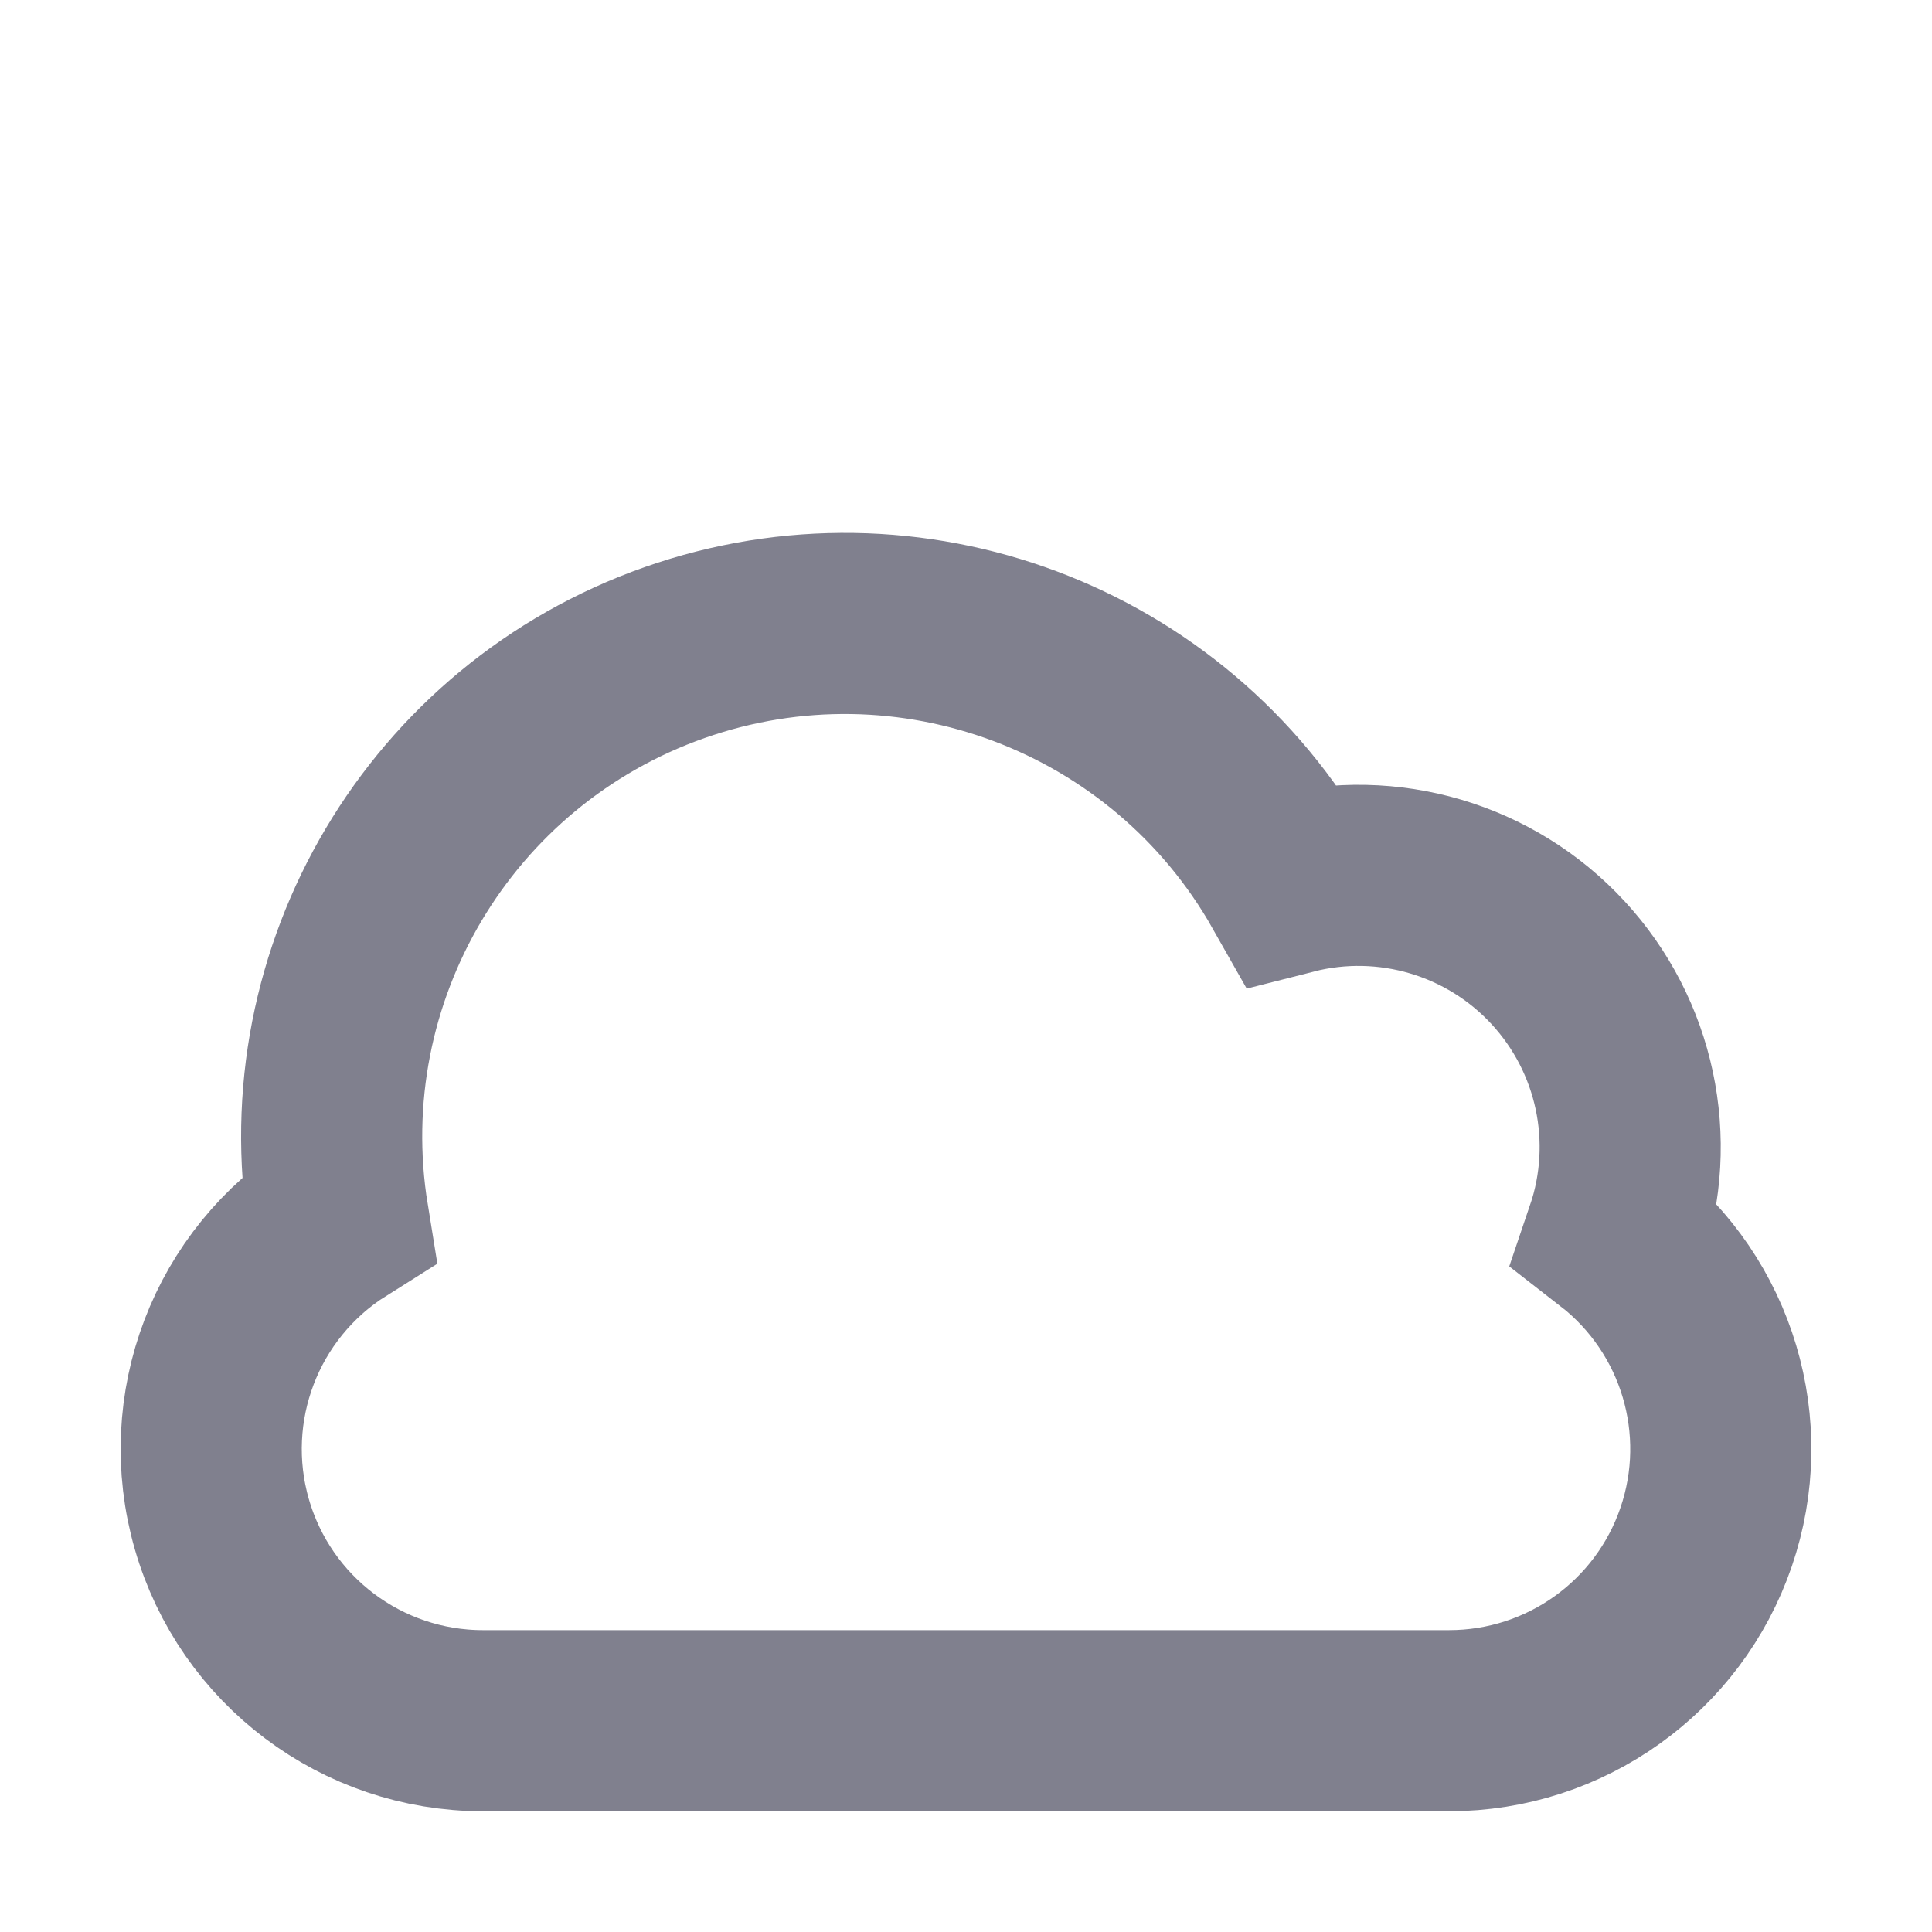
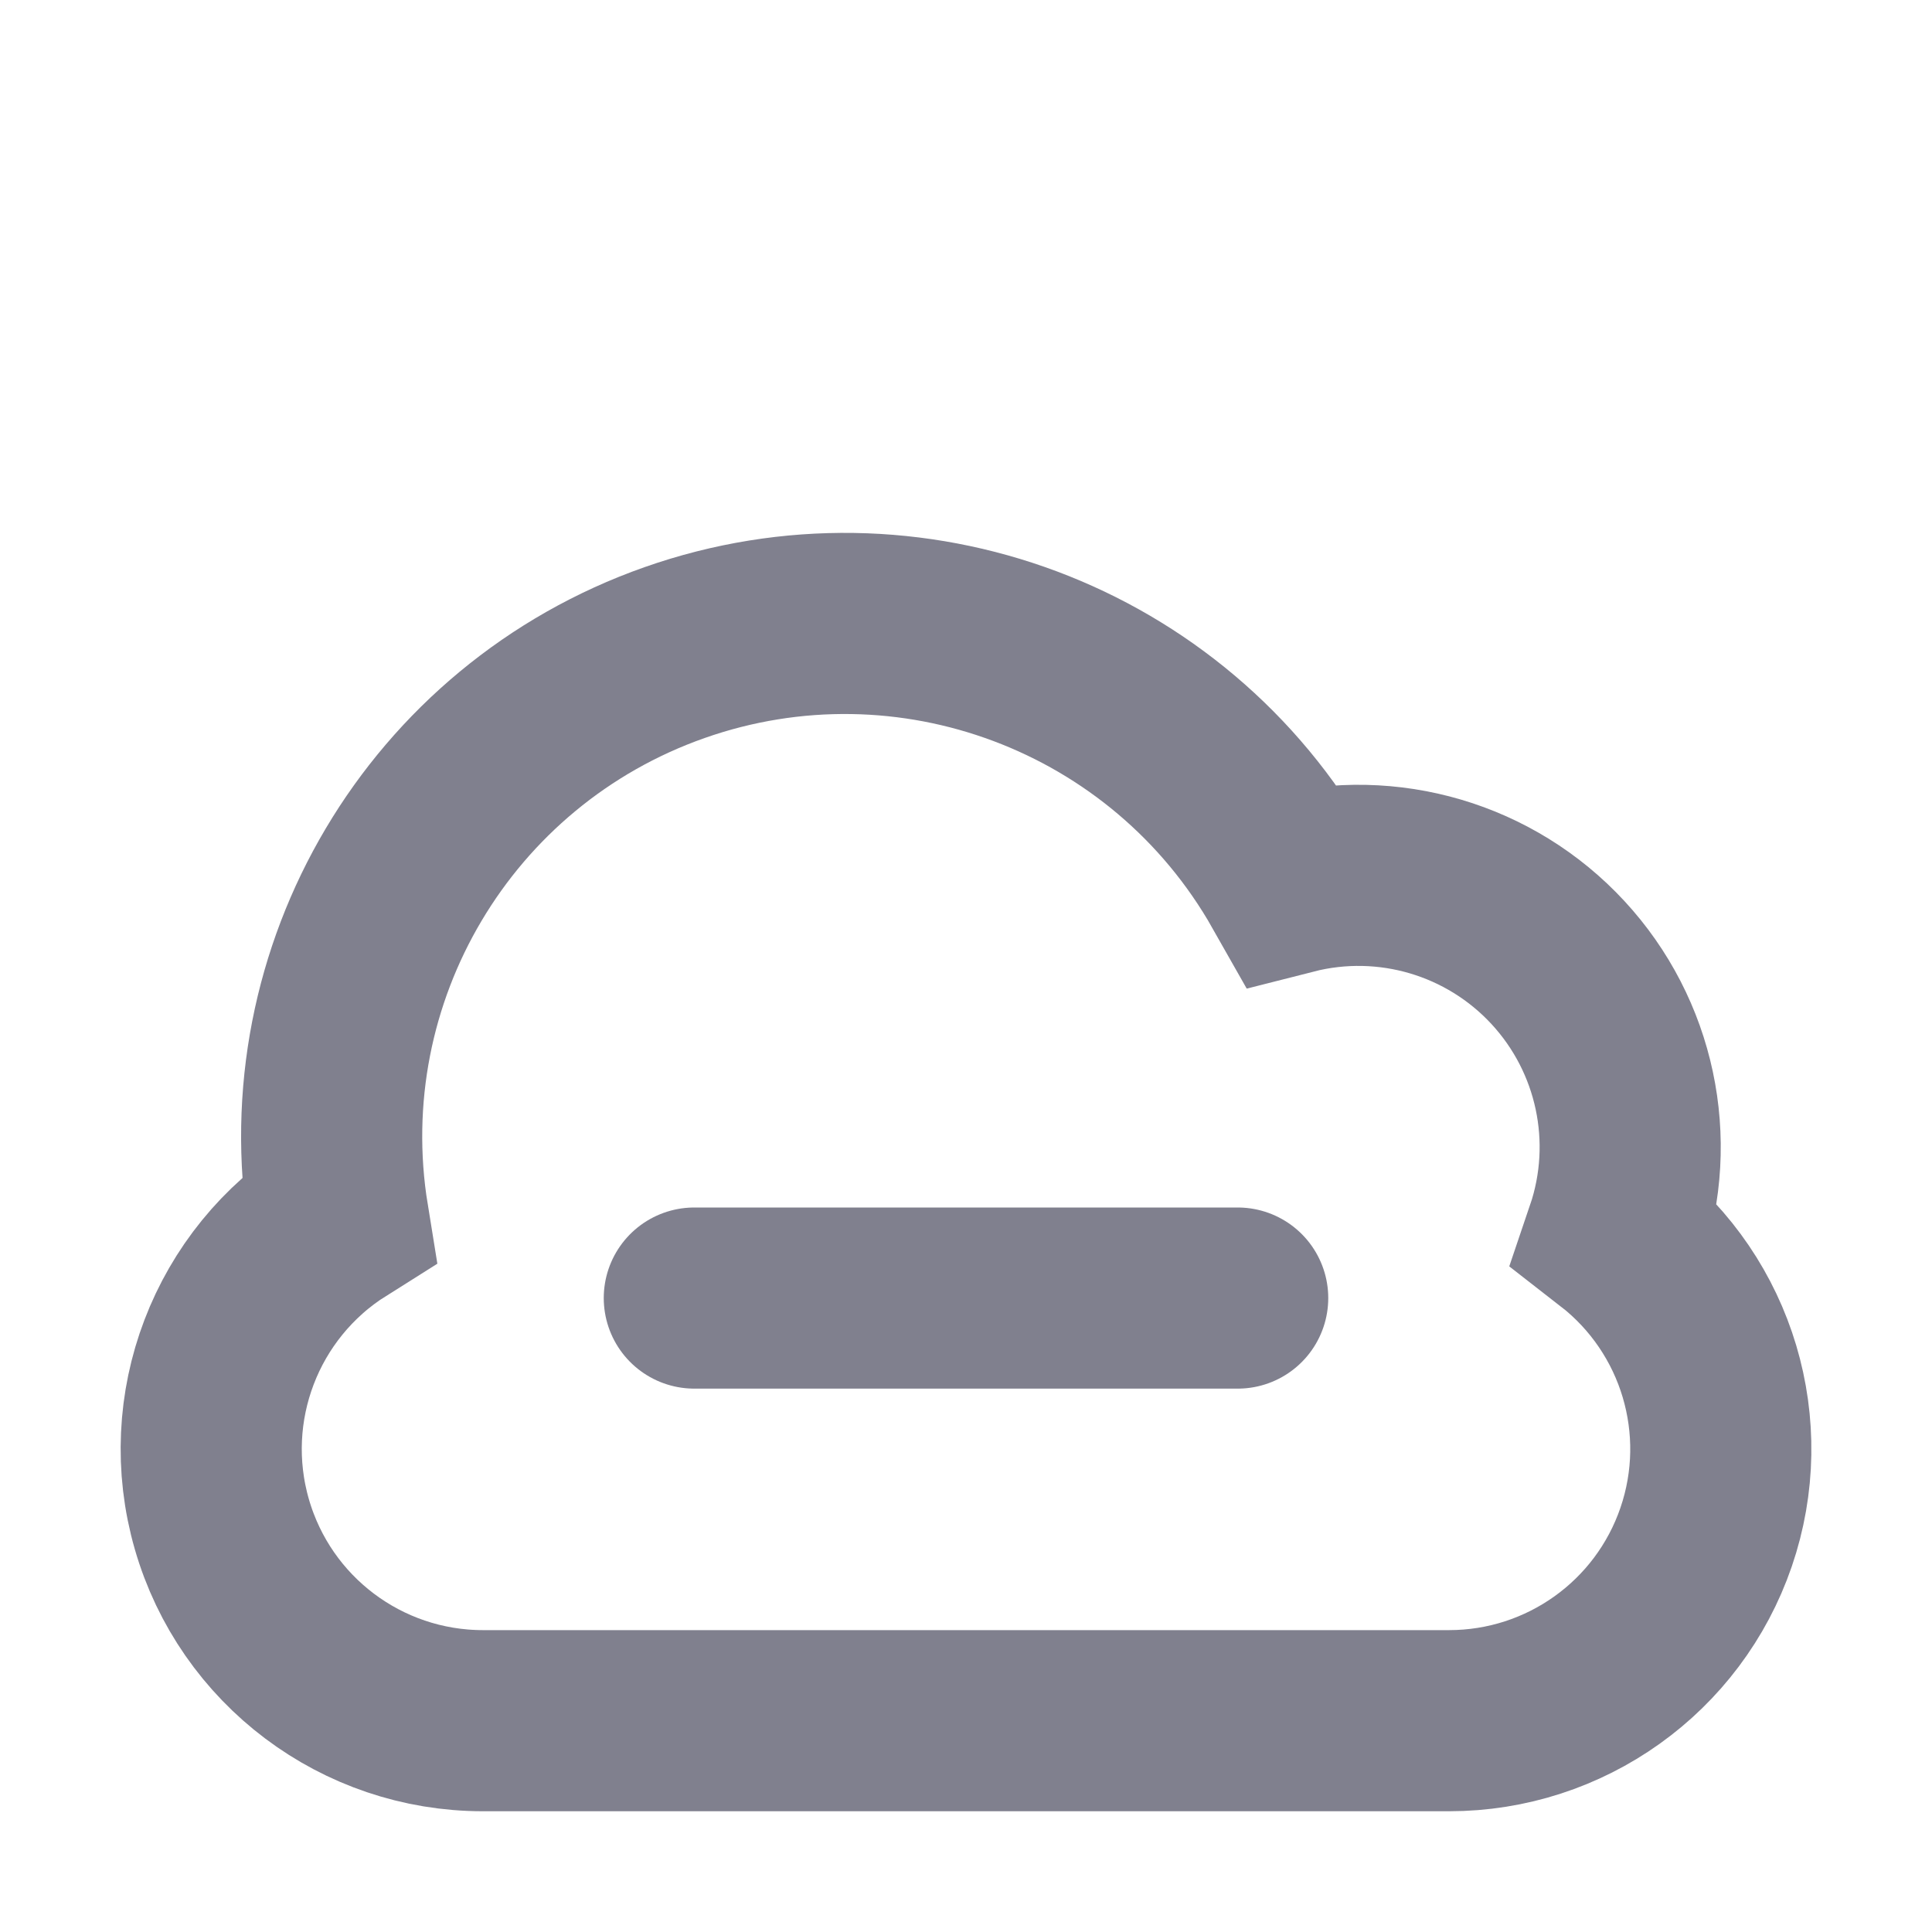
<svg xmlns="http://www.w3.org/2000/svg" viewBox="0 0 16 16" width="16" height="16">
  <path d="M4 14.25A2.25 2.25 0 0 1 2.802 10.095A4.25 4.25 0 0 1 10.695 7.319A2.25 2.25 0 0 1 13.381 10.223A2.25 2.25 0 0 1 12 14.25Z" fill="none" stroke="#80808e" stroke-width="1.5" />
+   <path d="M5.75 10.75H10.25" stroke="#80808e" stroke-width="1.5" stroke-linecap="round" />
</svg>
